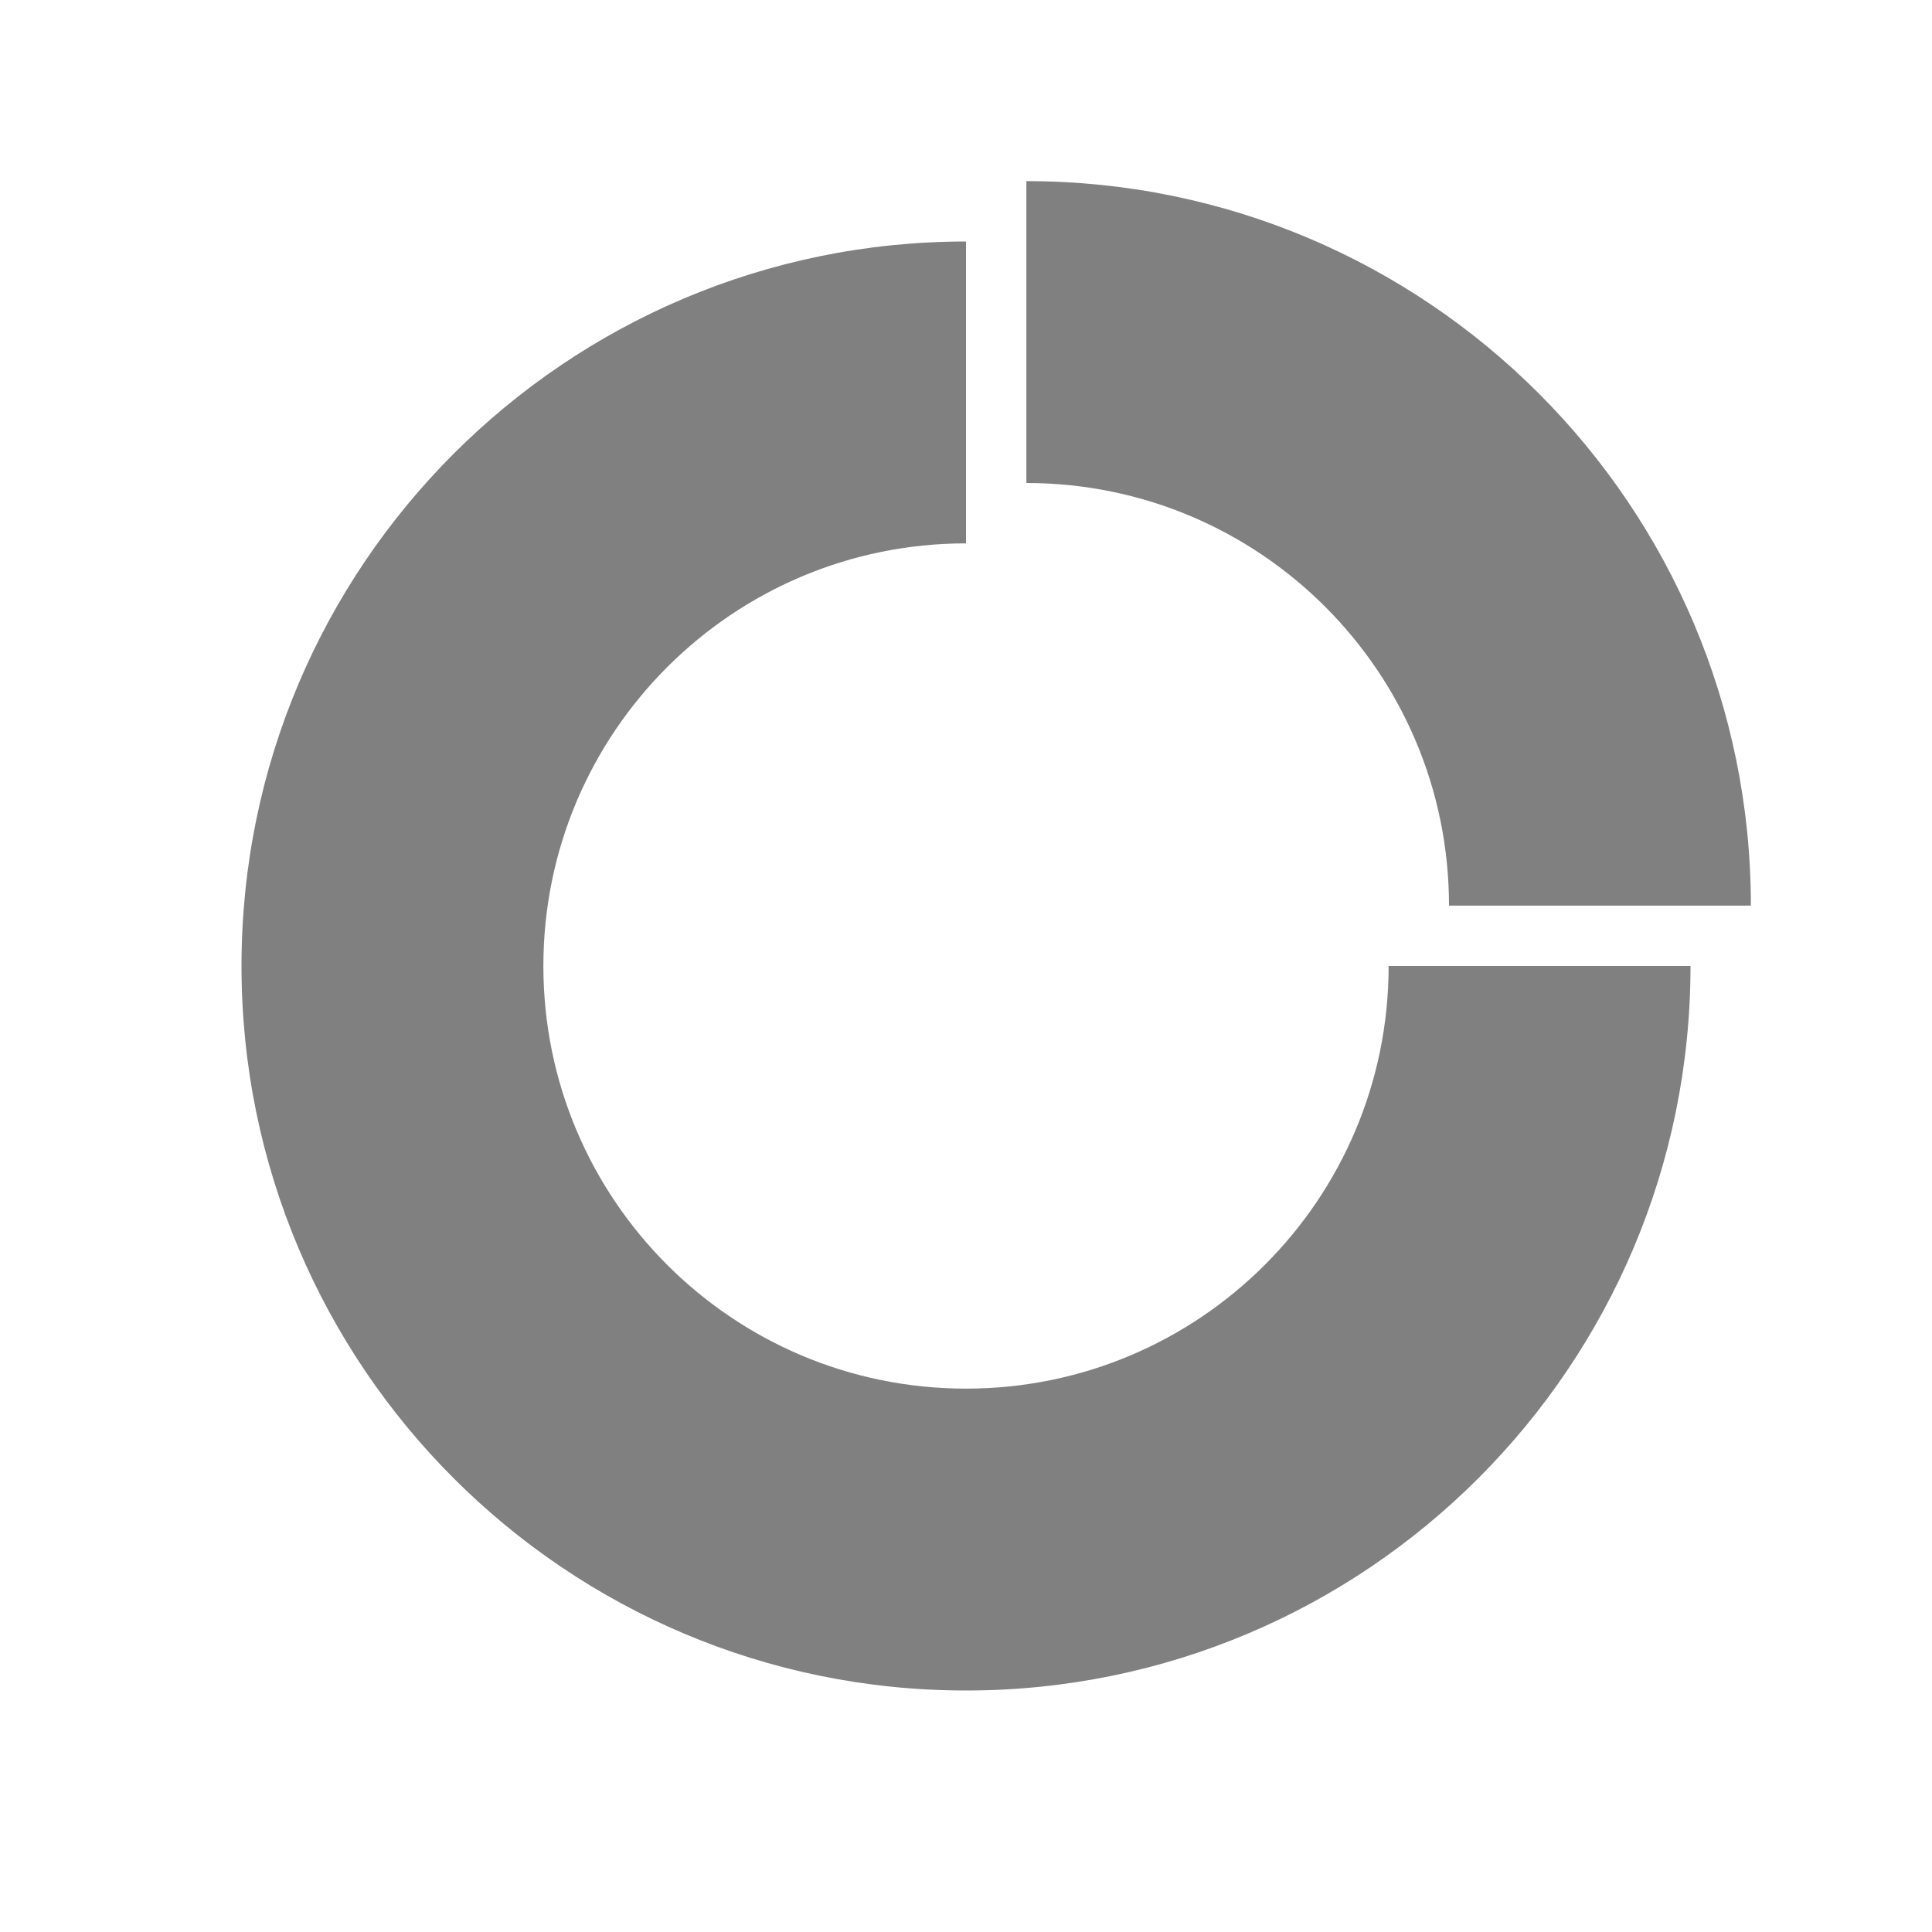
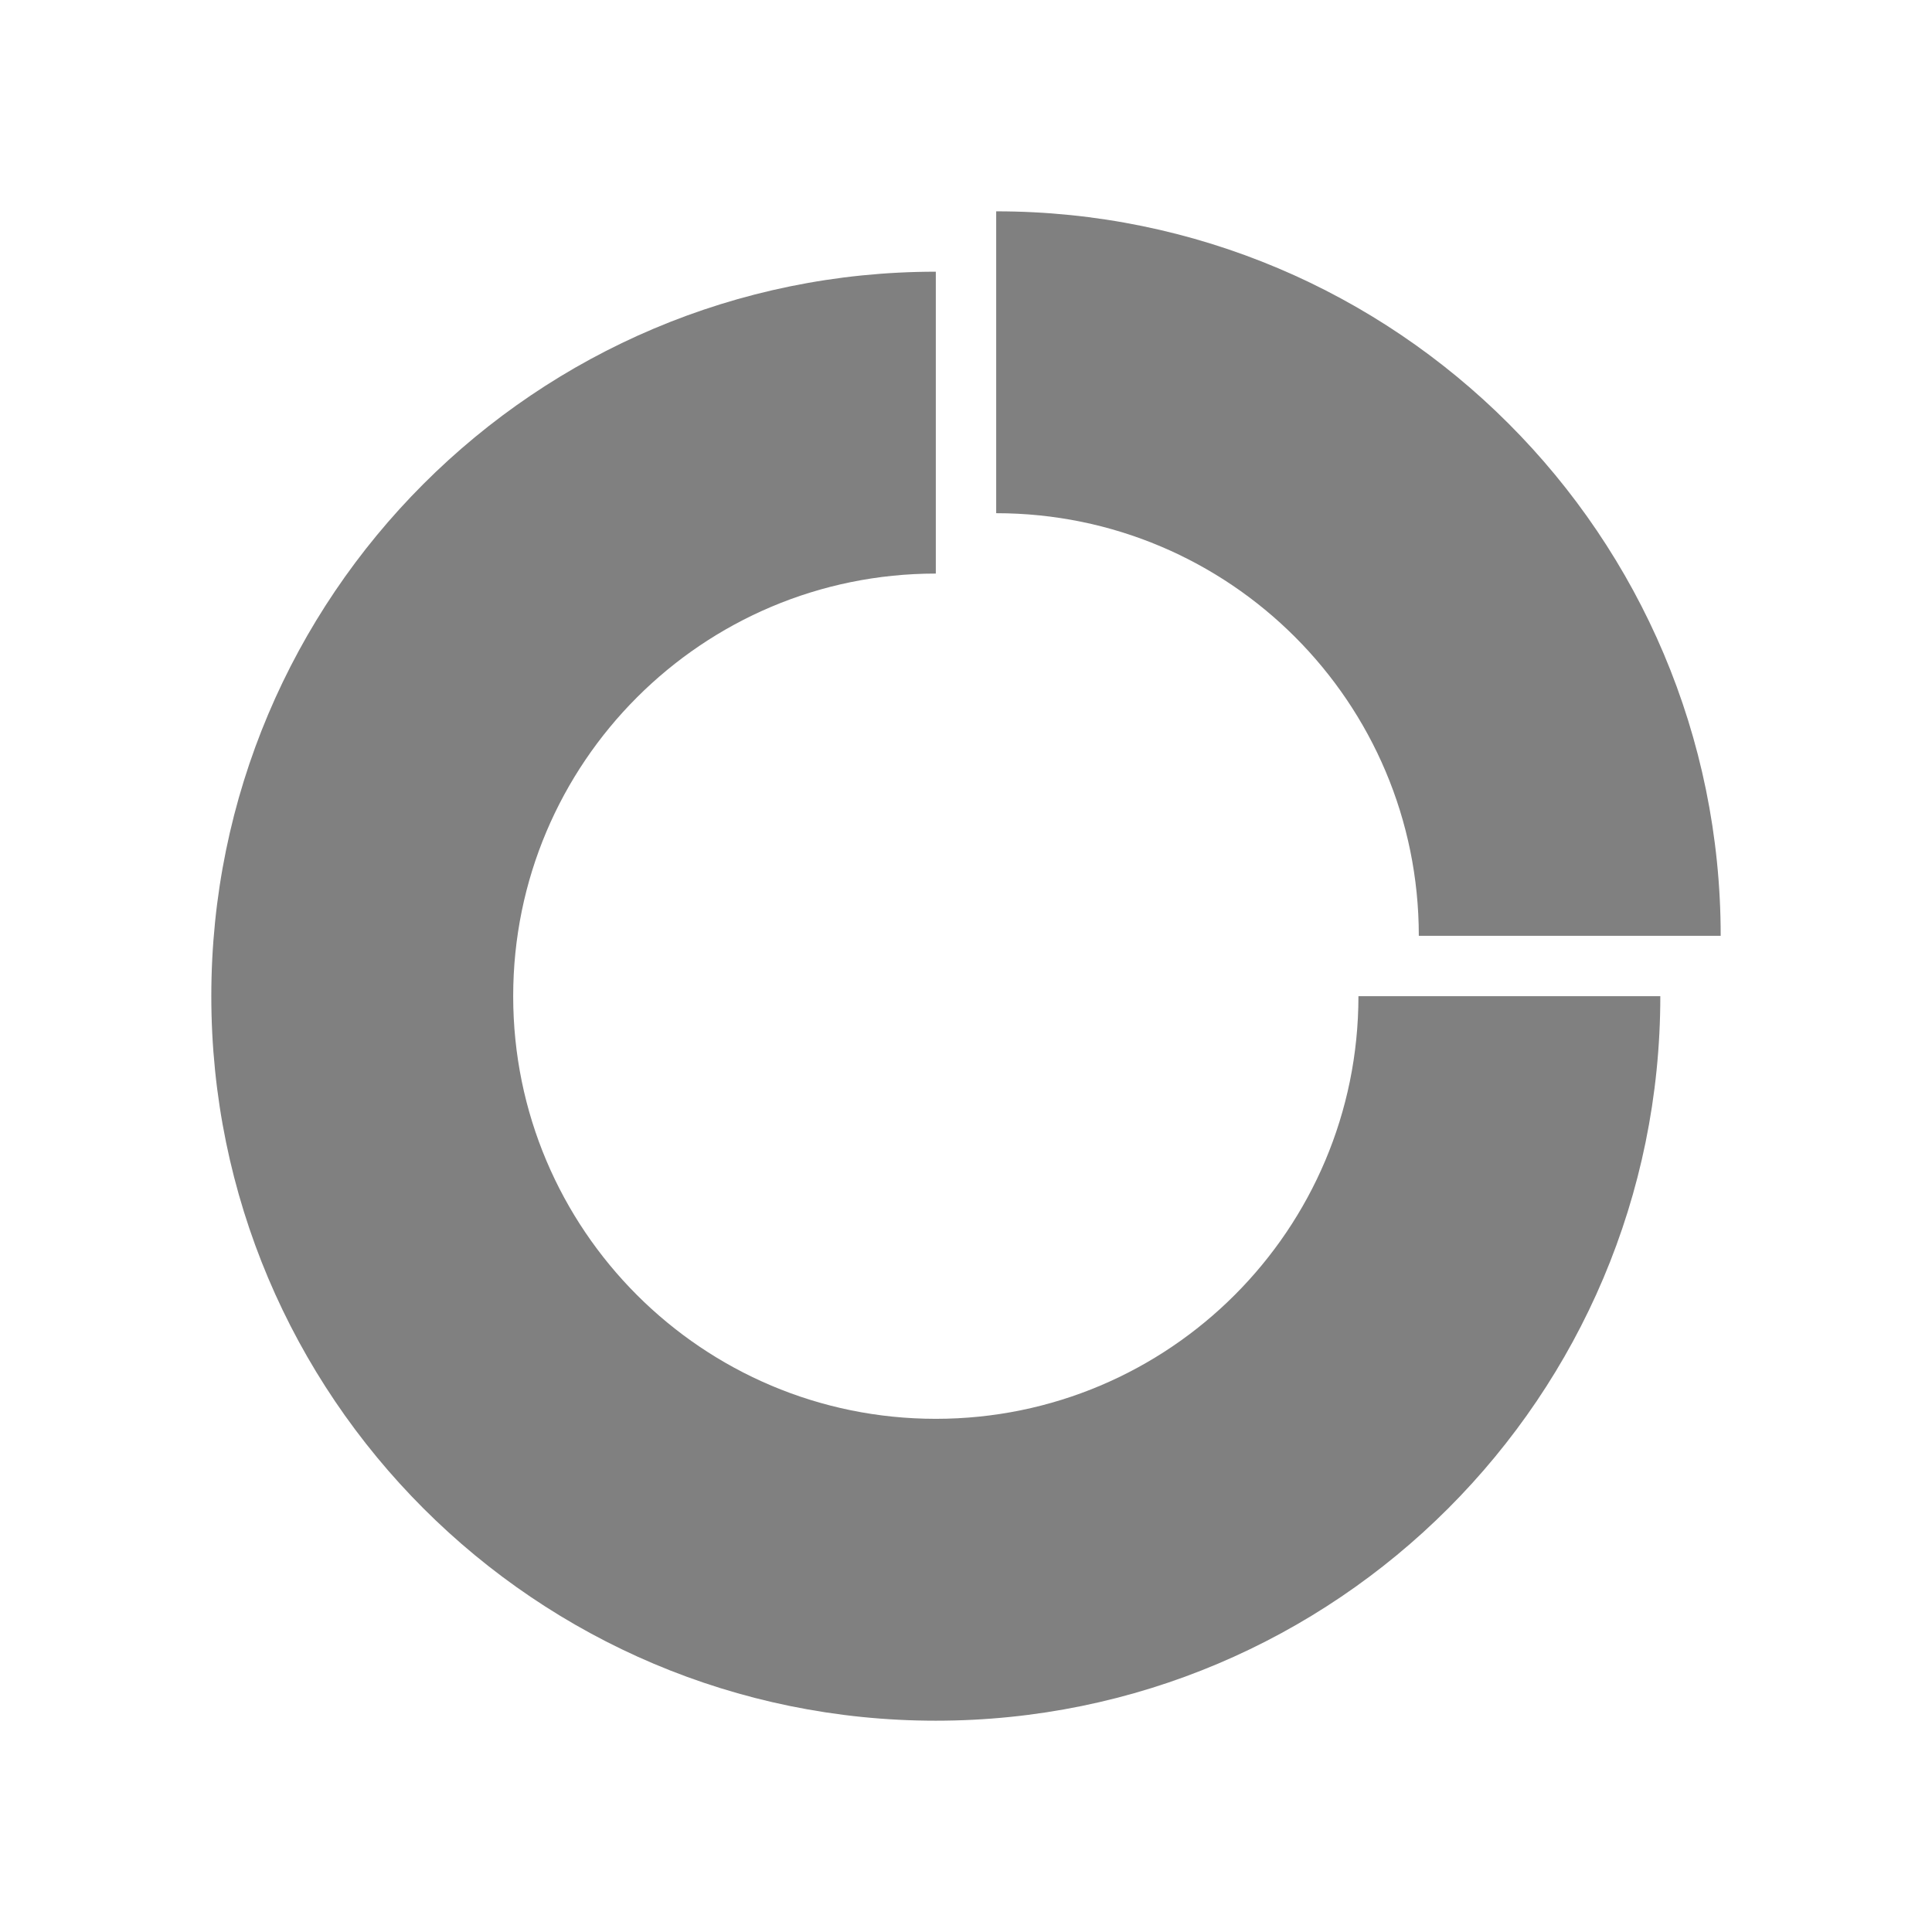
- <svg xmlns="http://www.w3.org/2000/svg" version="1.1" viewBox="0 0 32 32" id="svg2">
-   <defs id="defs12" />
-   <g transform="translate(0 -1020.36)" fill="#808080" id="g4">
-     <path d="m16 4a12 12 0 0 0 -12 12 12 12 0 0 0 12 12 12 12 0 0 0 12 -12h-5a7 7 0 0 1 -7 7 7 7 0 0 1 -7 -7 7 7 0 0 1 7 -7v-5z" transform="translate(0 1020.36)" id="path6" />
-     <path d="m17 1023.36v5a7 7 0 0 1 7 7h5a12 12 0 0 0 -12 -12z" id="path8" />
+ <svg xmlns="http://www.w3.org/2000/svg" width="32" height="32" viewBox="0 0 32 32" id="svg2" version="1.1">
+   <defs id="defs4" />
+   <g id="layer1" transform="translate(0,-1020.362)">
+     <g style="fill:#808080" transform="translate(-0.5,0.5022)" id="g4">
+       <path d="M 16,4 A 12,12 0 0 0 4,16 12,12 0 0 0 16,28 12,12 0 0 0 28,16 l -5,0 a 7,7 0 0 1 -7,7 7,7 0 0 1 -7,-7 7,7 0 0 1 7,-7 l 0,-5 z" transform="translate(0,1020.36)" id="path6" />
+       <path d="m 17,1023.36 0,5 a 7,7 0 0 1 7,7 l 5,0 a 12,12 0 0 0 -12,-12 z" id="path8" />
+     </g>
  </g>
</svg>
